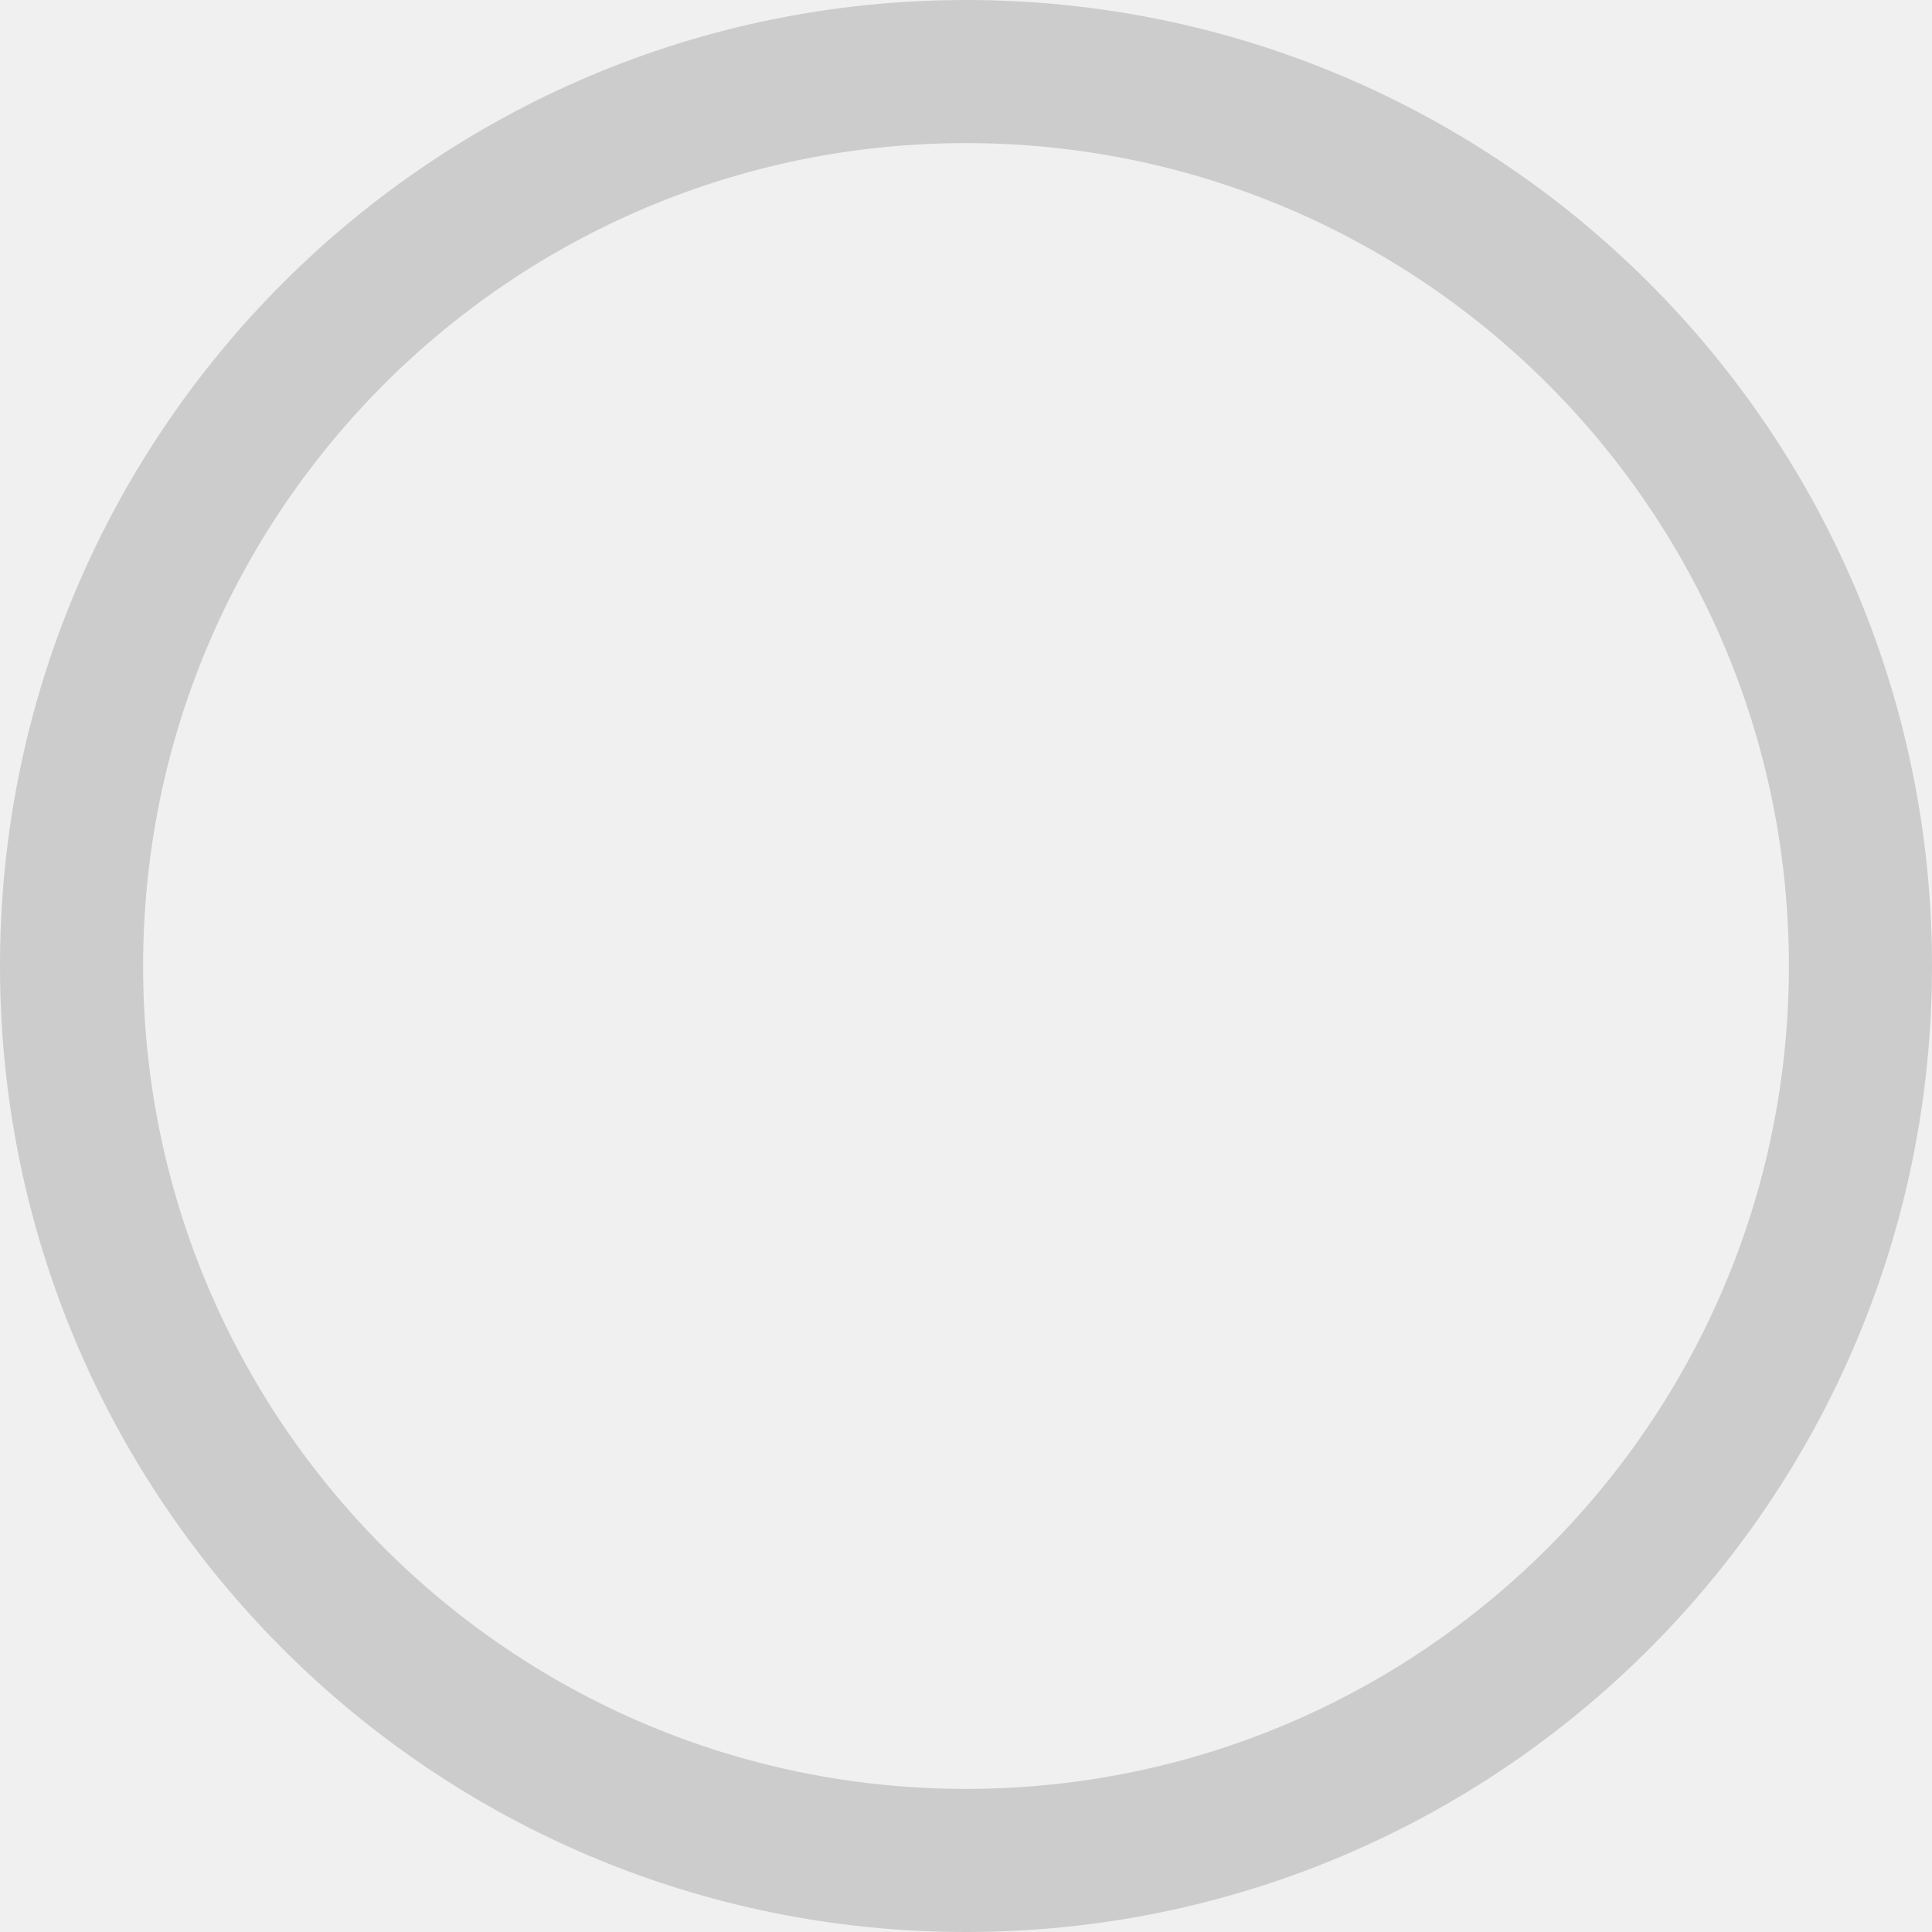
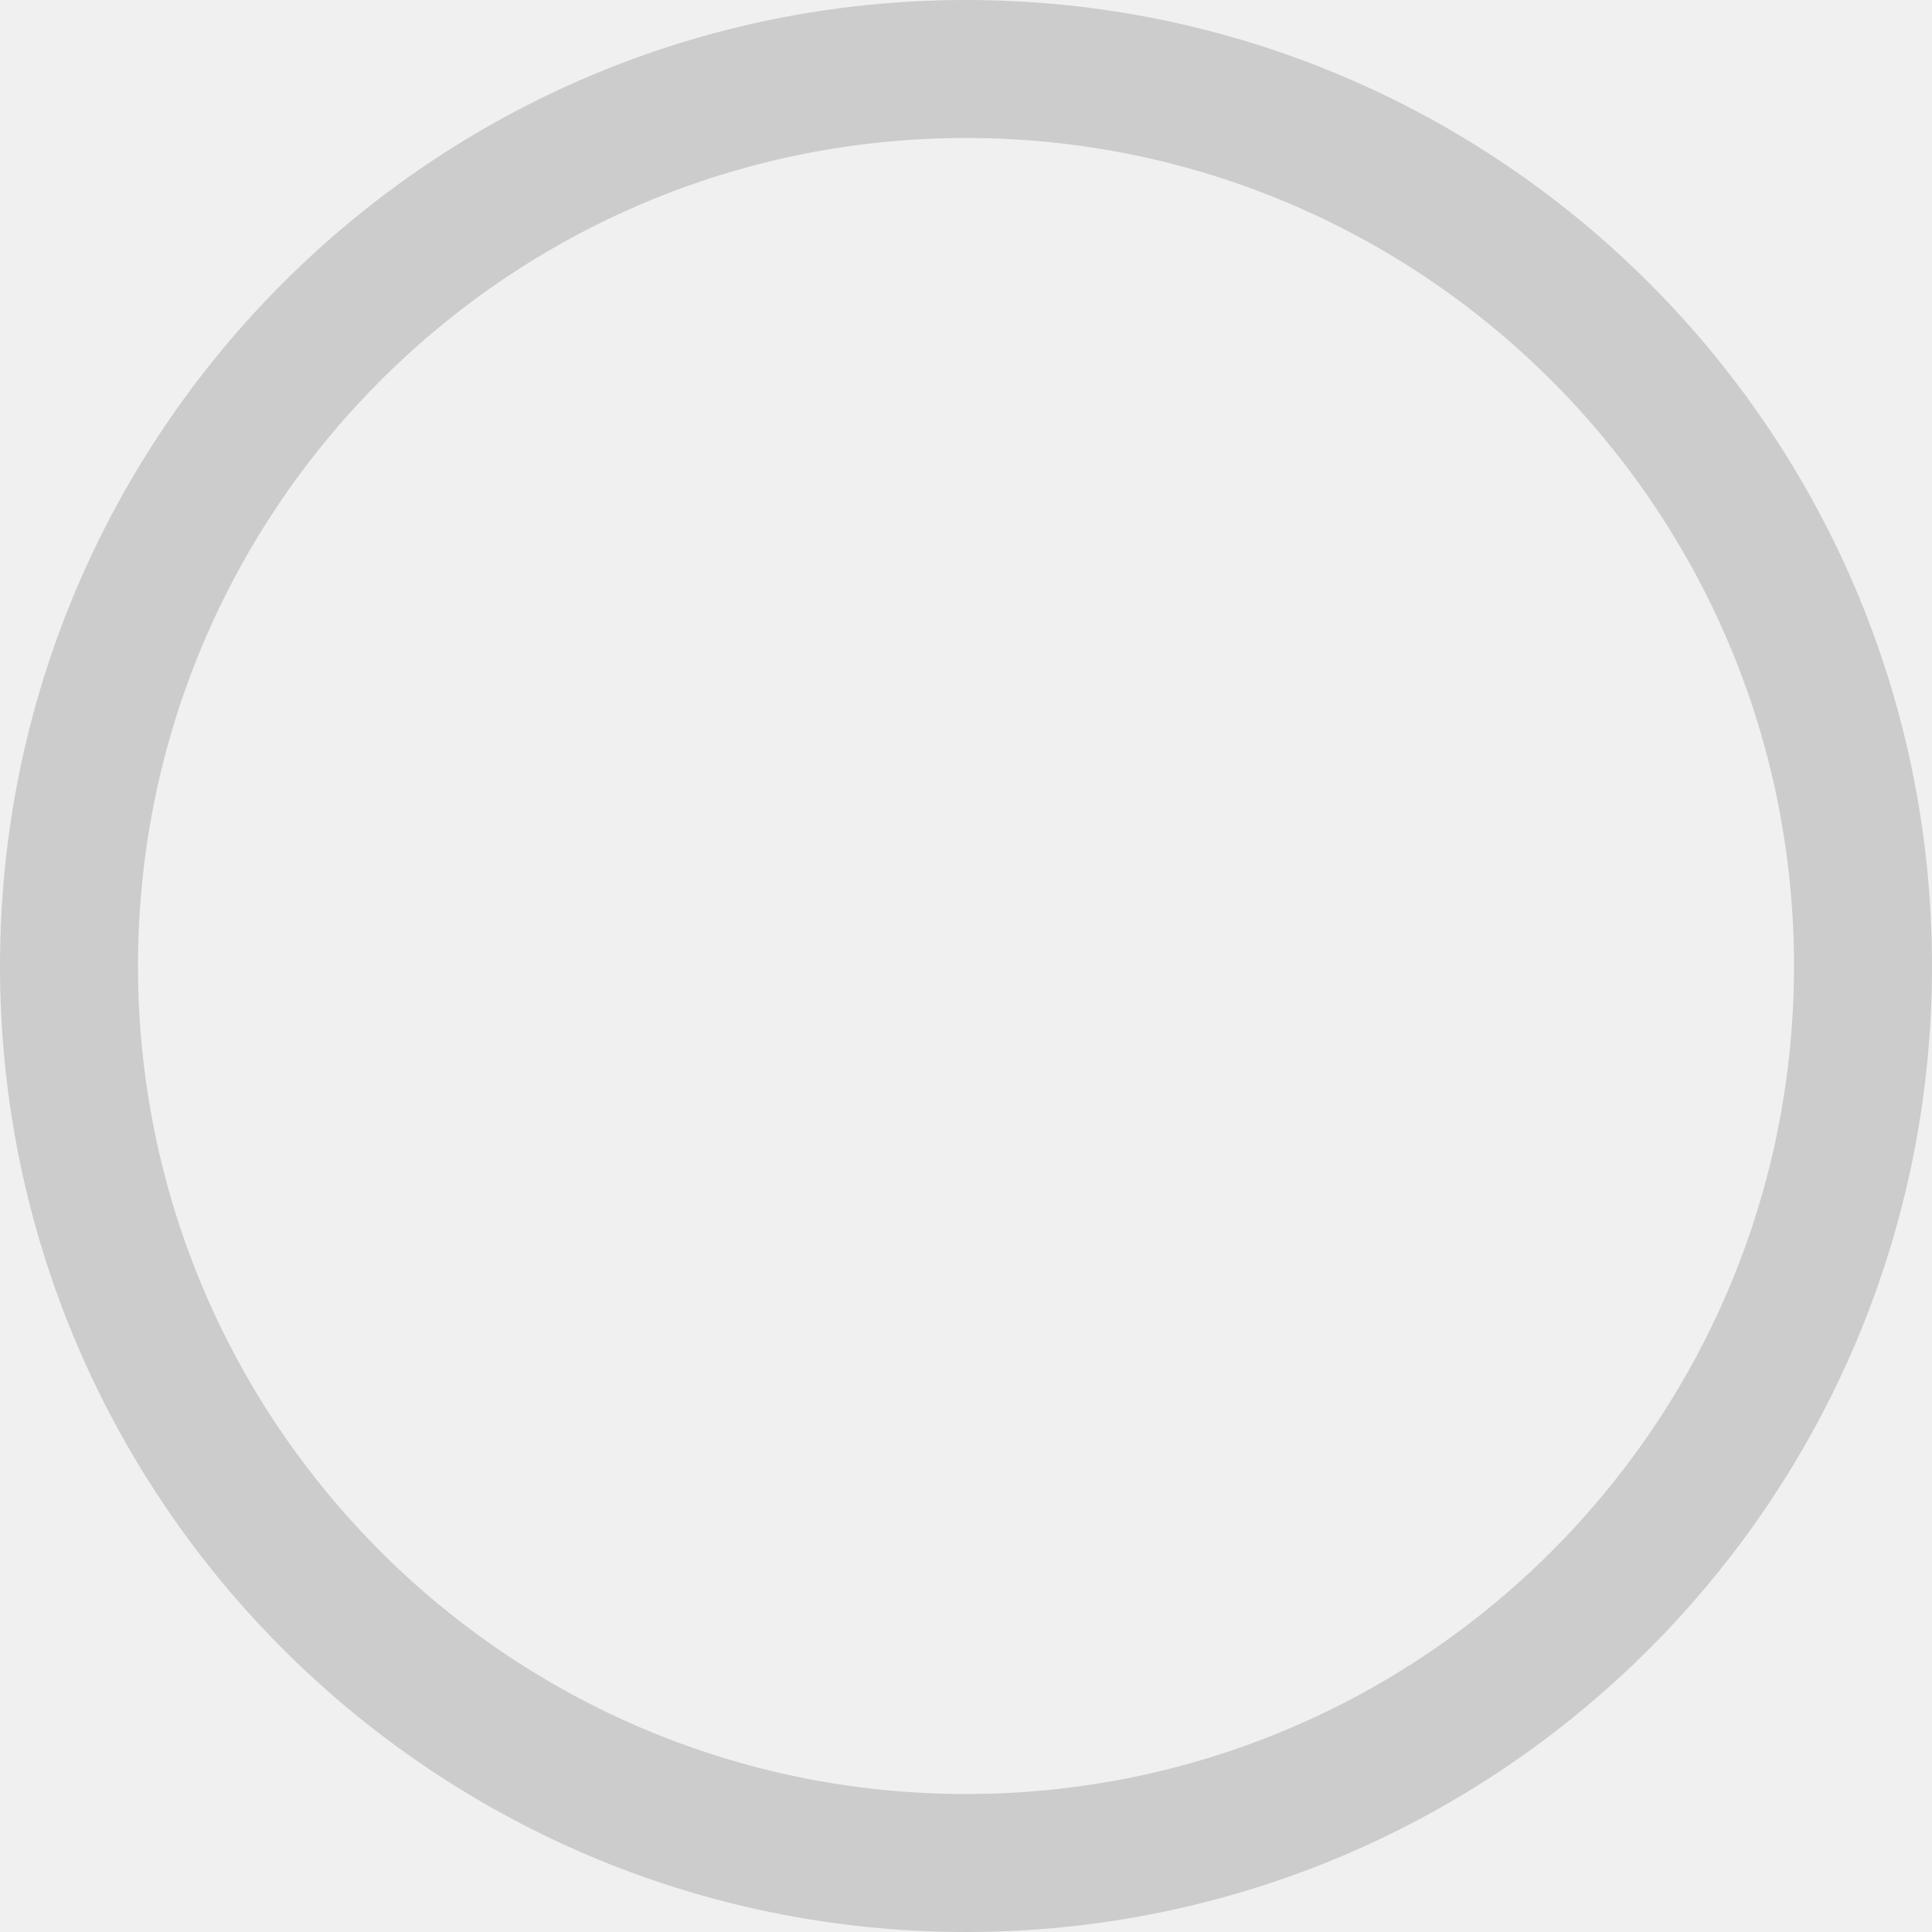
- <svg xmlns="http://www.w3.org/2000/svg" xmlns:xlink="http://www.w3.org/1999/xlink" width="27" height="27" viewBox="0 0 27 27" version="1.1">
+ <svg xmlns="http://www.w3.org/2000/svg" xmlns:xlink="http://www.w3.org/1999/xlink" width="28" height="28" viewBox="0 0 28 28" version="1.1">
  <g id="Canvas" transform="translate(-46 -471)">
    <g id="checkoff">
      <g id="Checkbox">
        <mask id="mask0_outline_ins">
          <use xlink:href="#path0_fill" fill="white" transform="translate(46 471)" />
        </mask>
        <g mask="url(#mask0_outline_ins)">
          <use xlink:href="#path1_stroke_2x" transform="translate(46 471)" fill="#CCCCCC" />
        </g>
      </g>
    </g>
  </g>
  <defs>
-     <path id="path0_fill" fill-rule="evenodd" d="M 0 13.5C 0 6.044 6.044 0 13.5 0L 13.5 0C 20.956 0 27 6.044 27 13.5L 27 13.5C 27 20.956 20.956 27 13.5 27L 13.5 27C 6.044 27 0 20.956 0 13.5L 0 13.5Z" />
-     <path id="path1_stroke_2x" d="M 13.5 25C 7.149 25 2 19.851 2 13.5L -2 13.5C -2 22.06 4.94 29 13.5 29L 13.5 25ZM 25 13.5C 25 19.851 19.851 25 13.5 25L 13.5 29C 22.06 29 29 22.06 29 13.5L 25 13.5ZM 13.5 2C 19.851 2 25 7.149 25 13.5L 29 13.5C 29 4.94 22.06 -2 13.5 -2L 13.5 2ZM 13.5 -2C 4.94 -2 -2 4.94 -2 13.5L 2 13.5C 2 7.149 7.149 2 13.5 2L 13.5 -2Z" />
+     <path id="path0_fill" fill-rule="evenodd" d="M 0 14C 0 6.268 6.268 0 14 0L 14 0C 21.732 0 28 6.268 28 14L 28 14C 28 21.732 21.732 28 14 28L 14 28C 6.268 28 0 21.732 0 14L 0 14Z" />
+     <path id="path1_stroke_2x" d="M 14 26C 7.373 26 2 20.627 2 14L -2 14C -2 22.837 5.163 30 14 30L 14 26ZM 26 14C 26 20.627 20.627 26 14 26L 14 30C 22.837 30 30 22.837 30 14L 26 14ZM 14 2C 20.627 2 26 7.373 26 14L 30 14C 30 5.163 22.837 -2 14 -2L 14 2ZM 14 -2C 5.163 -2 -2 5.163 -2 14L 2 14C 2 7.373 7.373 2 14 2L 14 -2Z" />
  </defs>
</svg>
